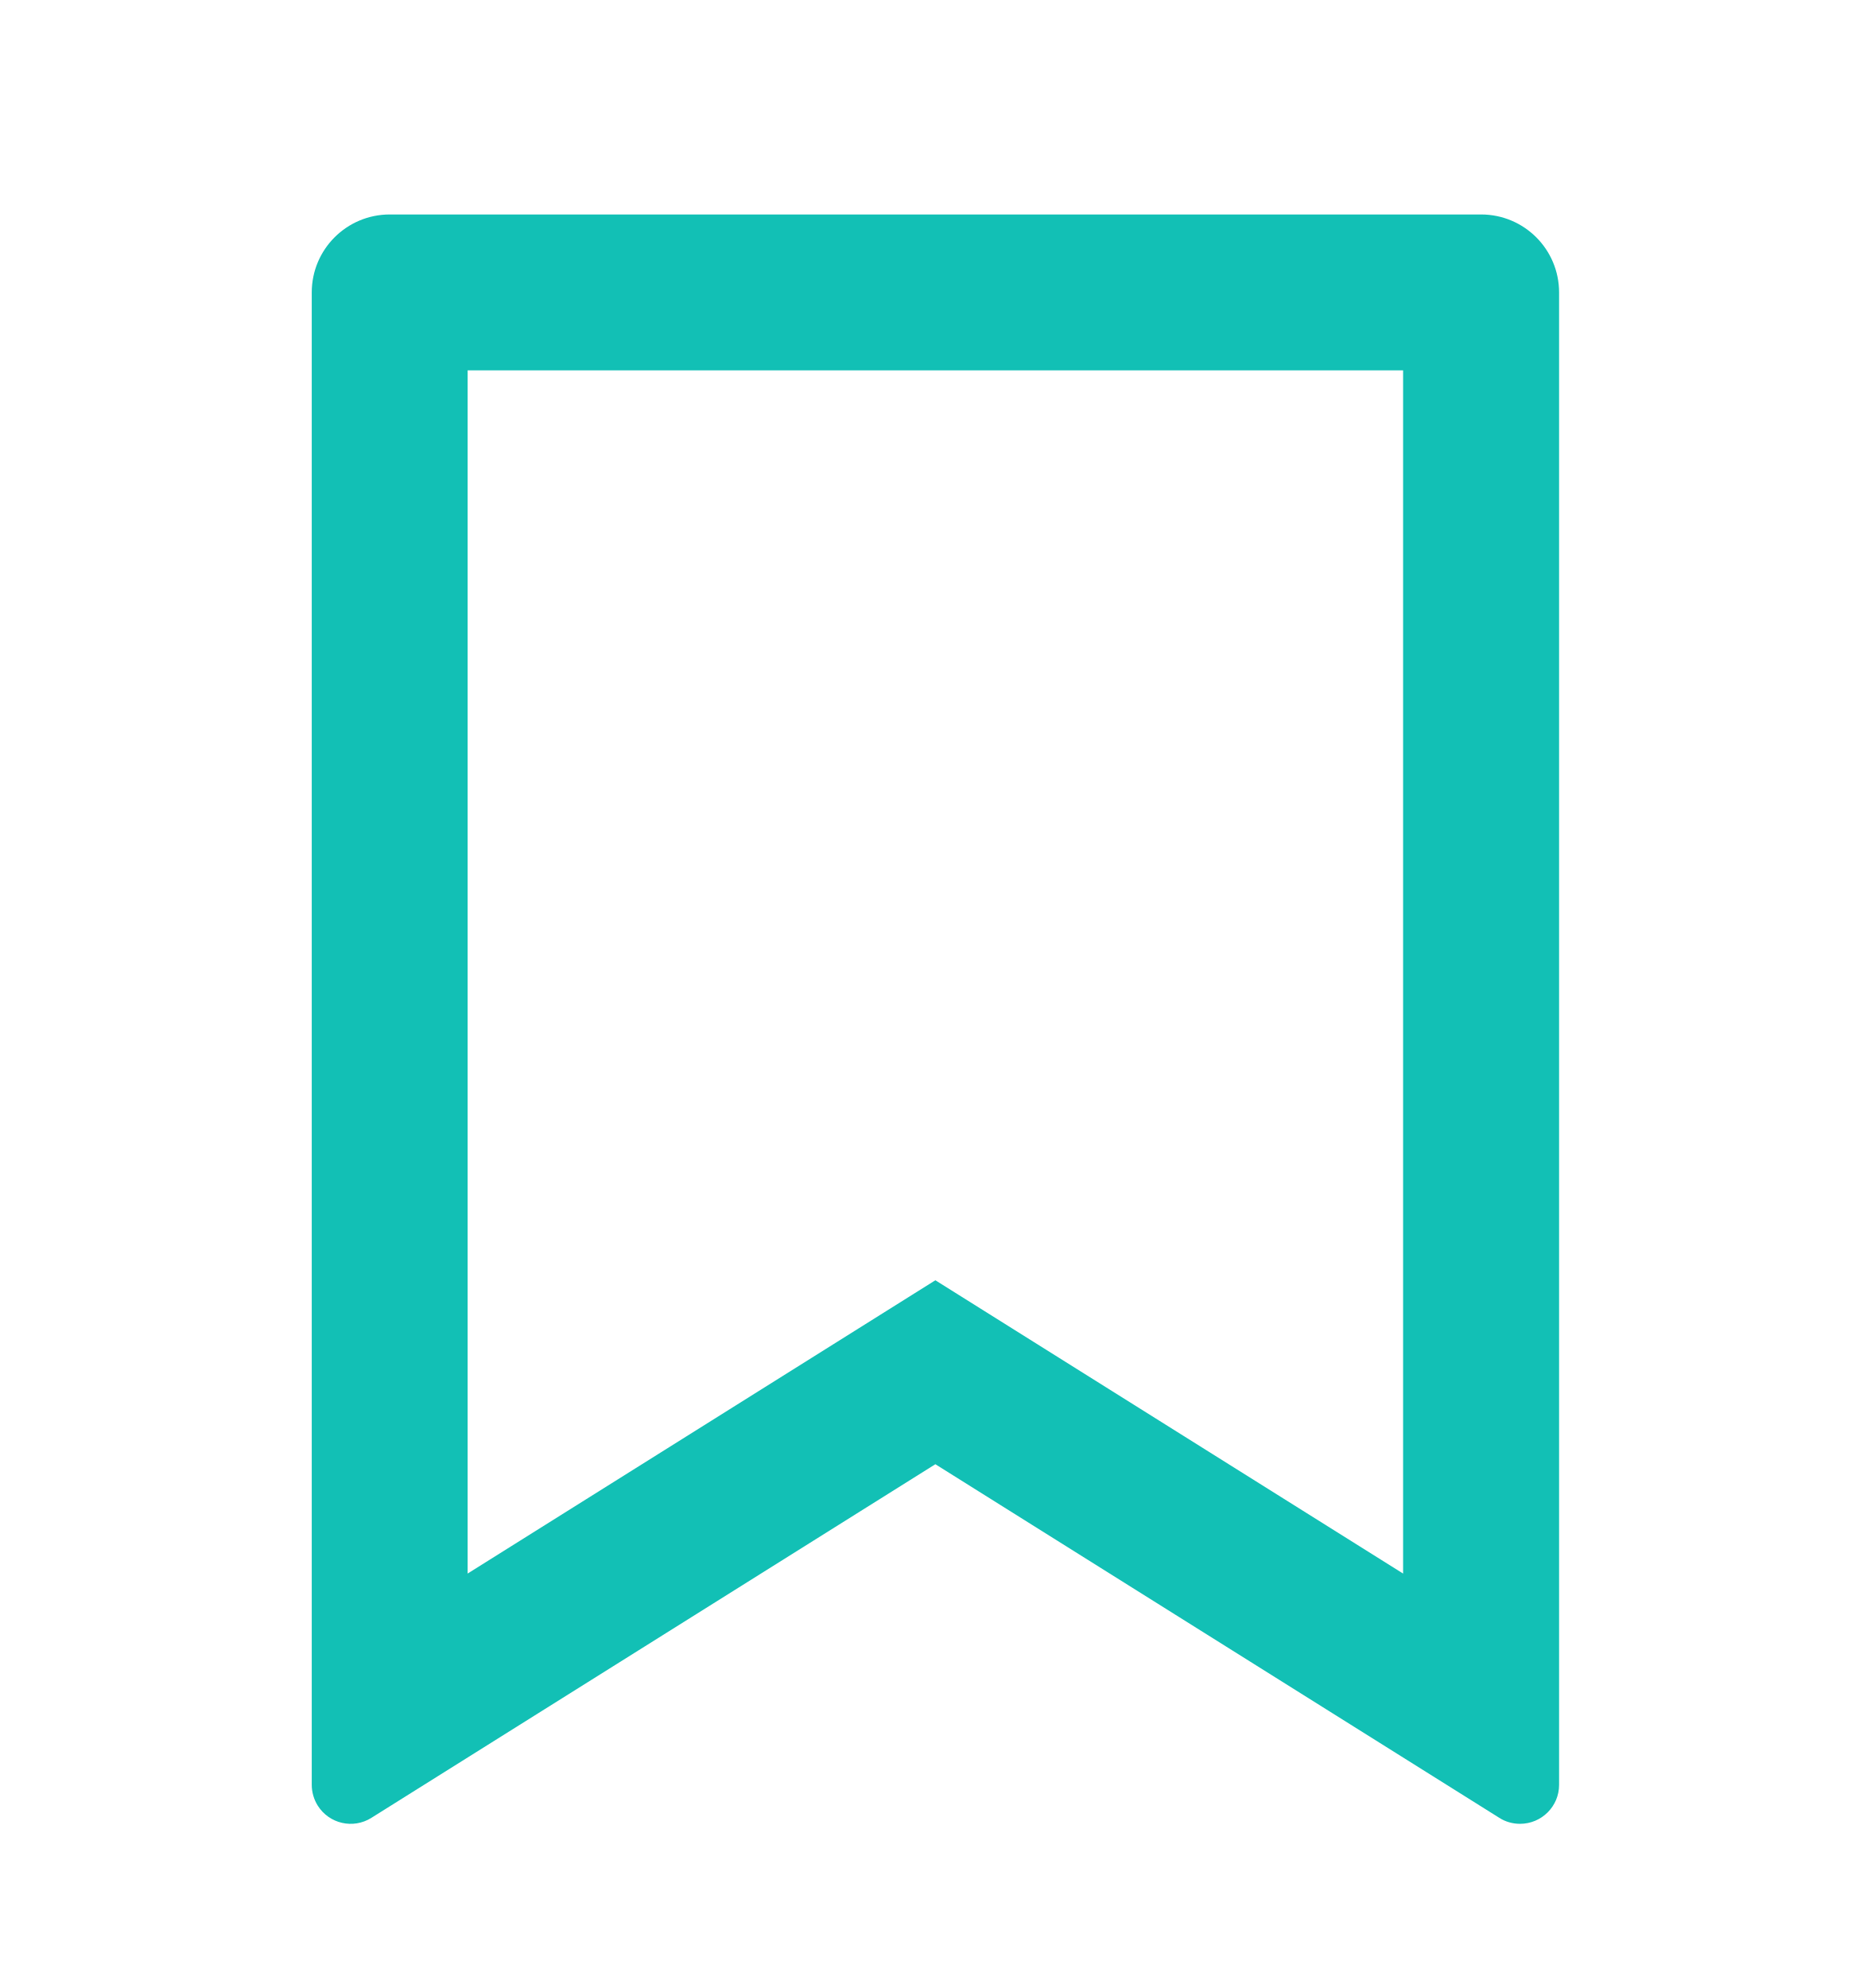
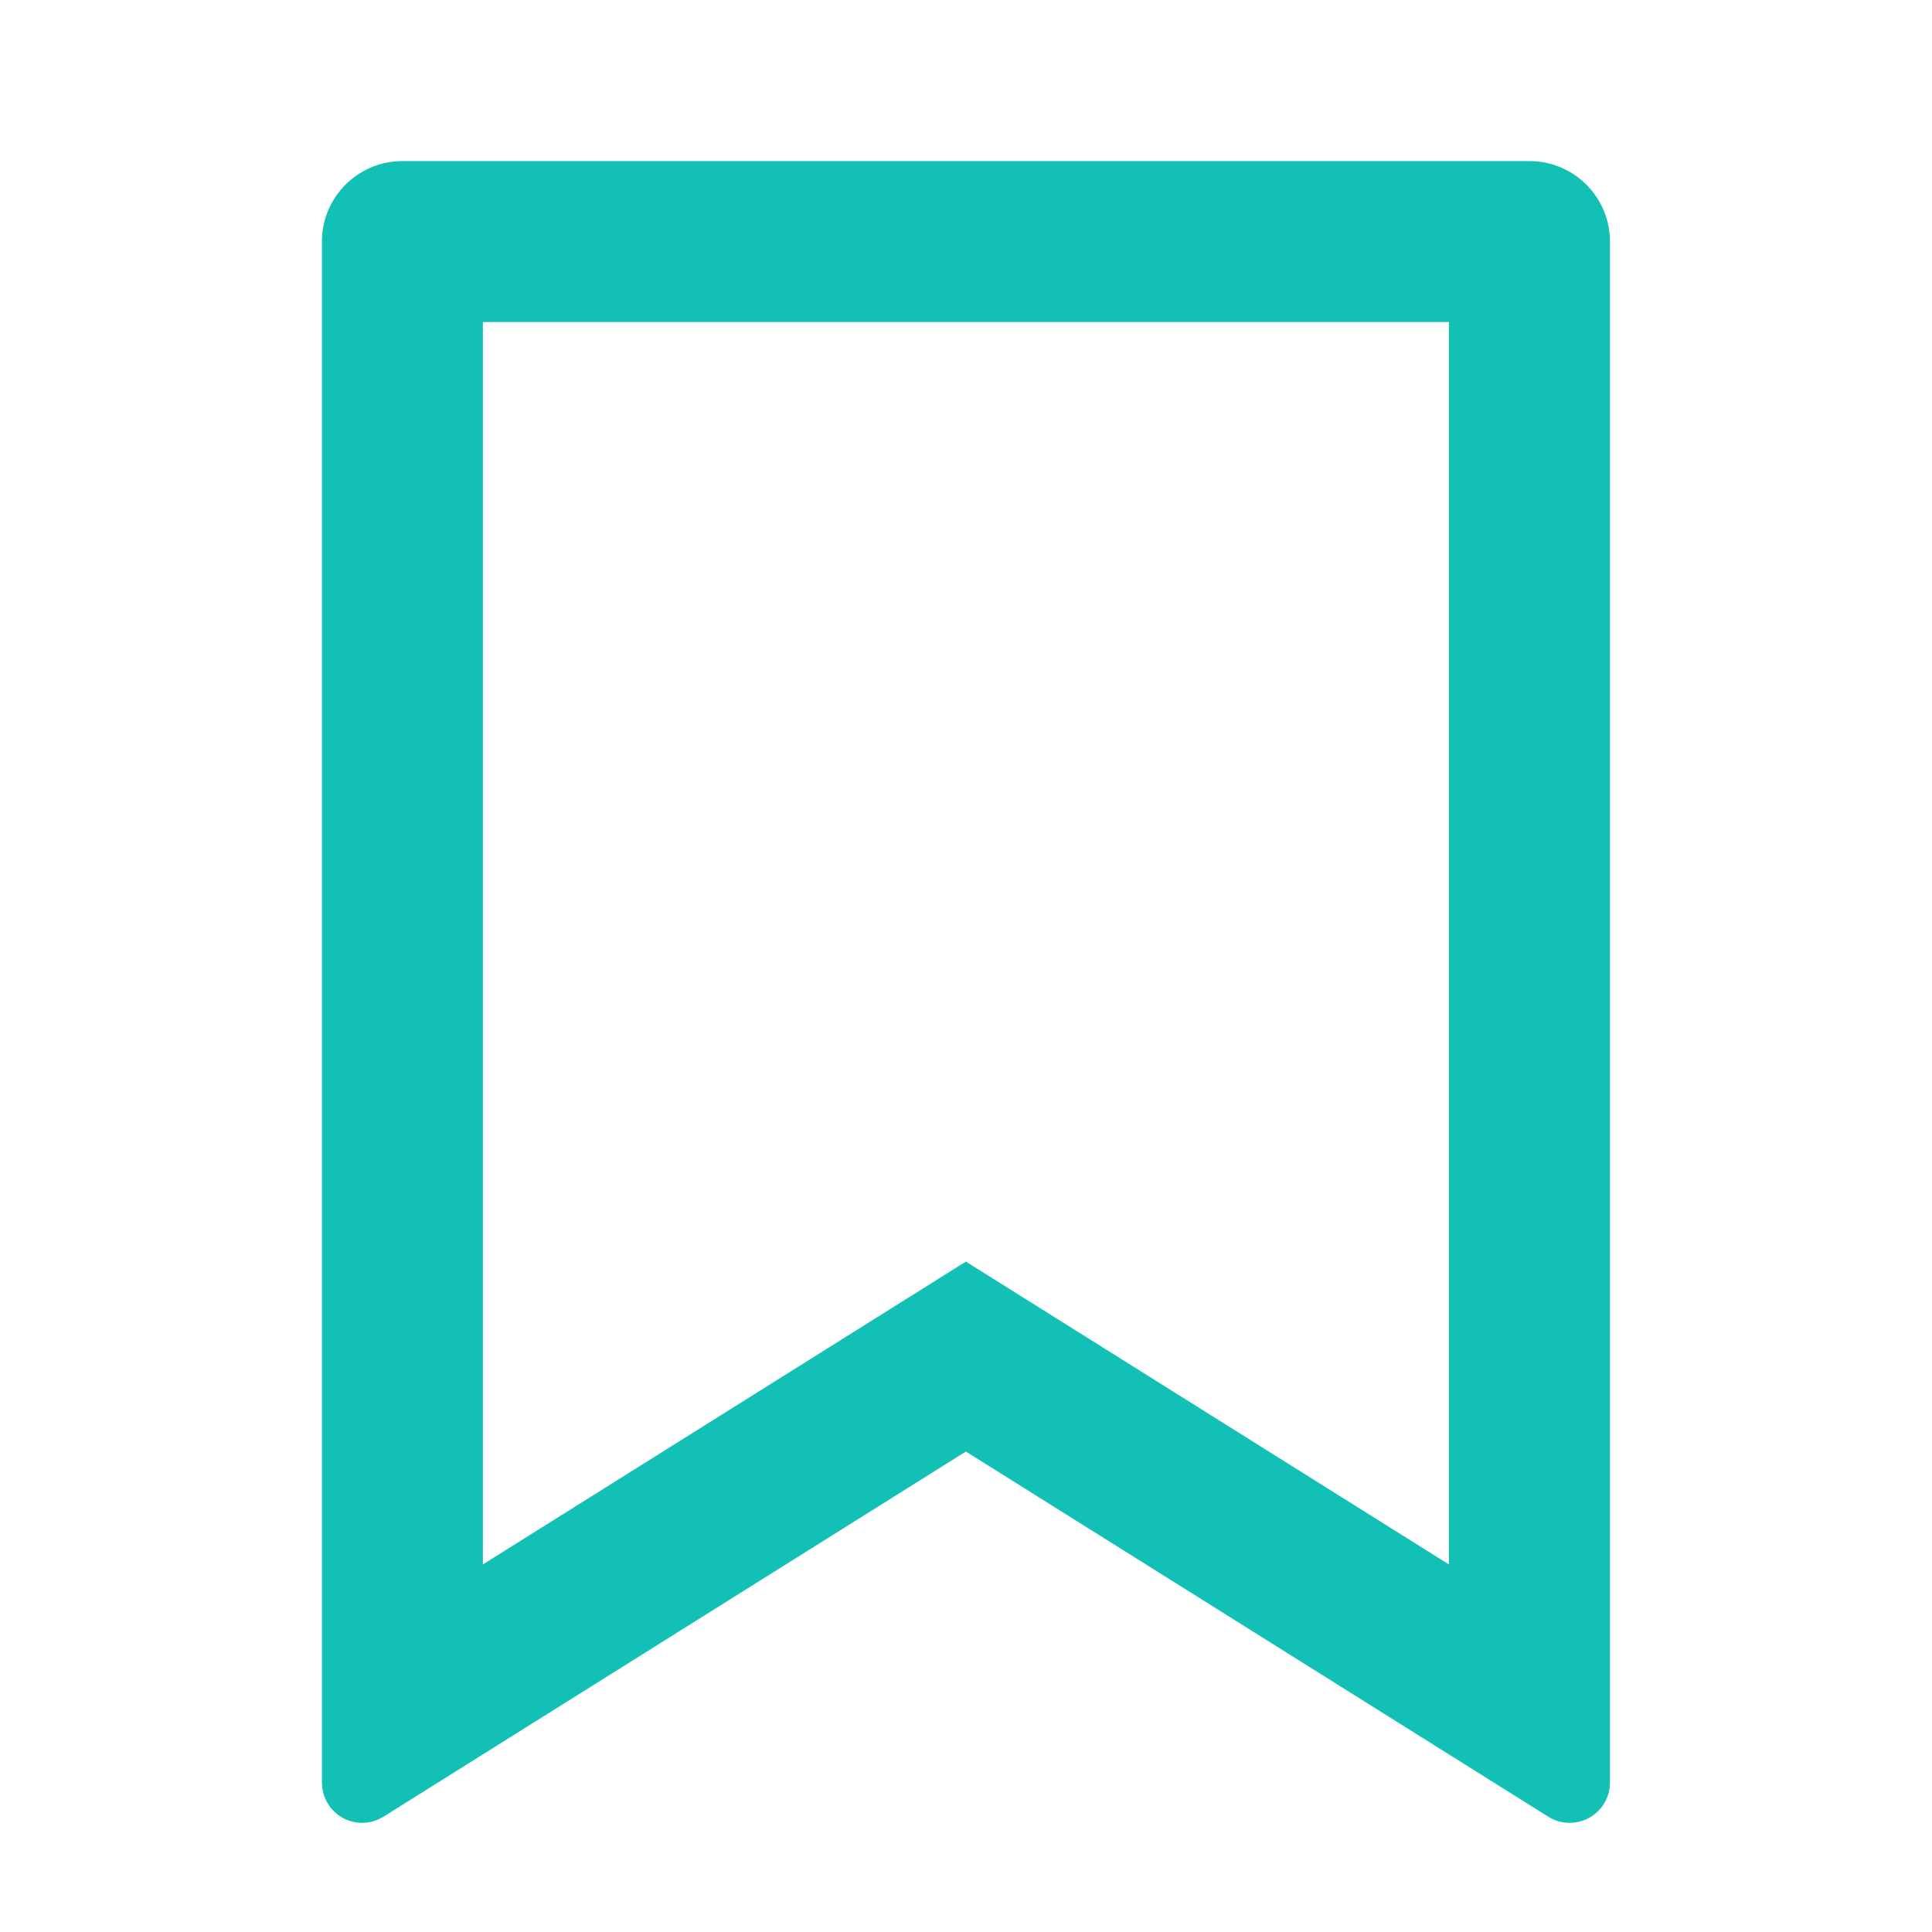
- <svg xmlns="http://www.w3.org/2000/svg" width="16" height="17" viewBox="0 0 16 17" fill="none">
+ <svg xmlns="http://www.w3.org/2000/svg" width="24" height="24" viewBox="0 0.5 16 16" fill="none">
  <path d="M3.333 1.834H12.666C13.034 1.834 13.333 2.132 13.333 2.501V15.263C13.333 15.447 13.183 15.596 12.999 15.596C12.937 15.596 12.875 15.579 12.822 15.545L7.999 12.521L3.176 15.545C3.02 15.643 2.815 15.596 2.717 15.44C2.684 15.387 2.666 15.325 2.666 15.263V2.501C2.666 2.132 2.965 1.834 3.333 1.834ZM11.999 3.167H3.999V13.456L7.999 10.948L11.999 13.456V3.167Z" fill="#12C0B5" />
</svg>
